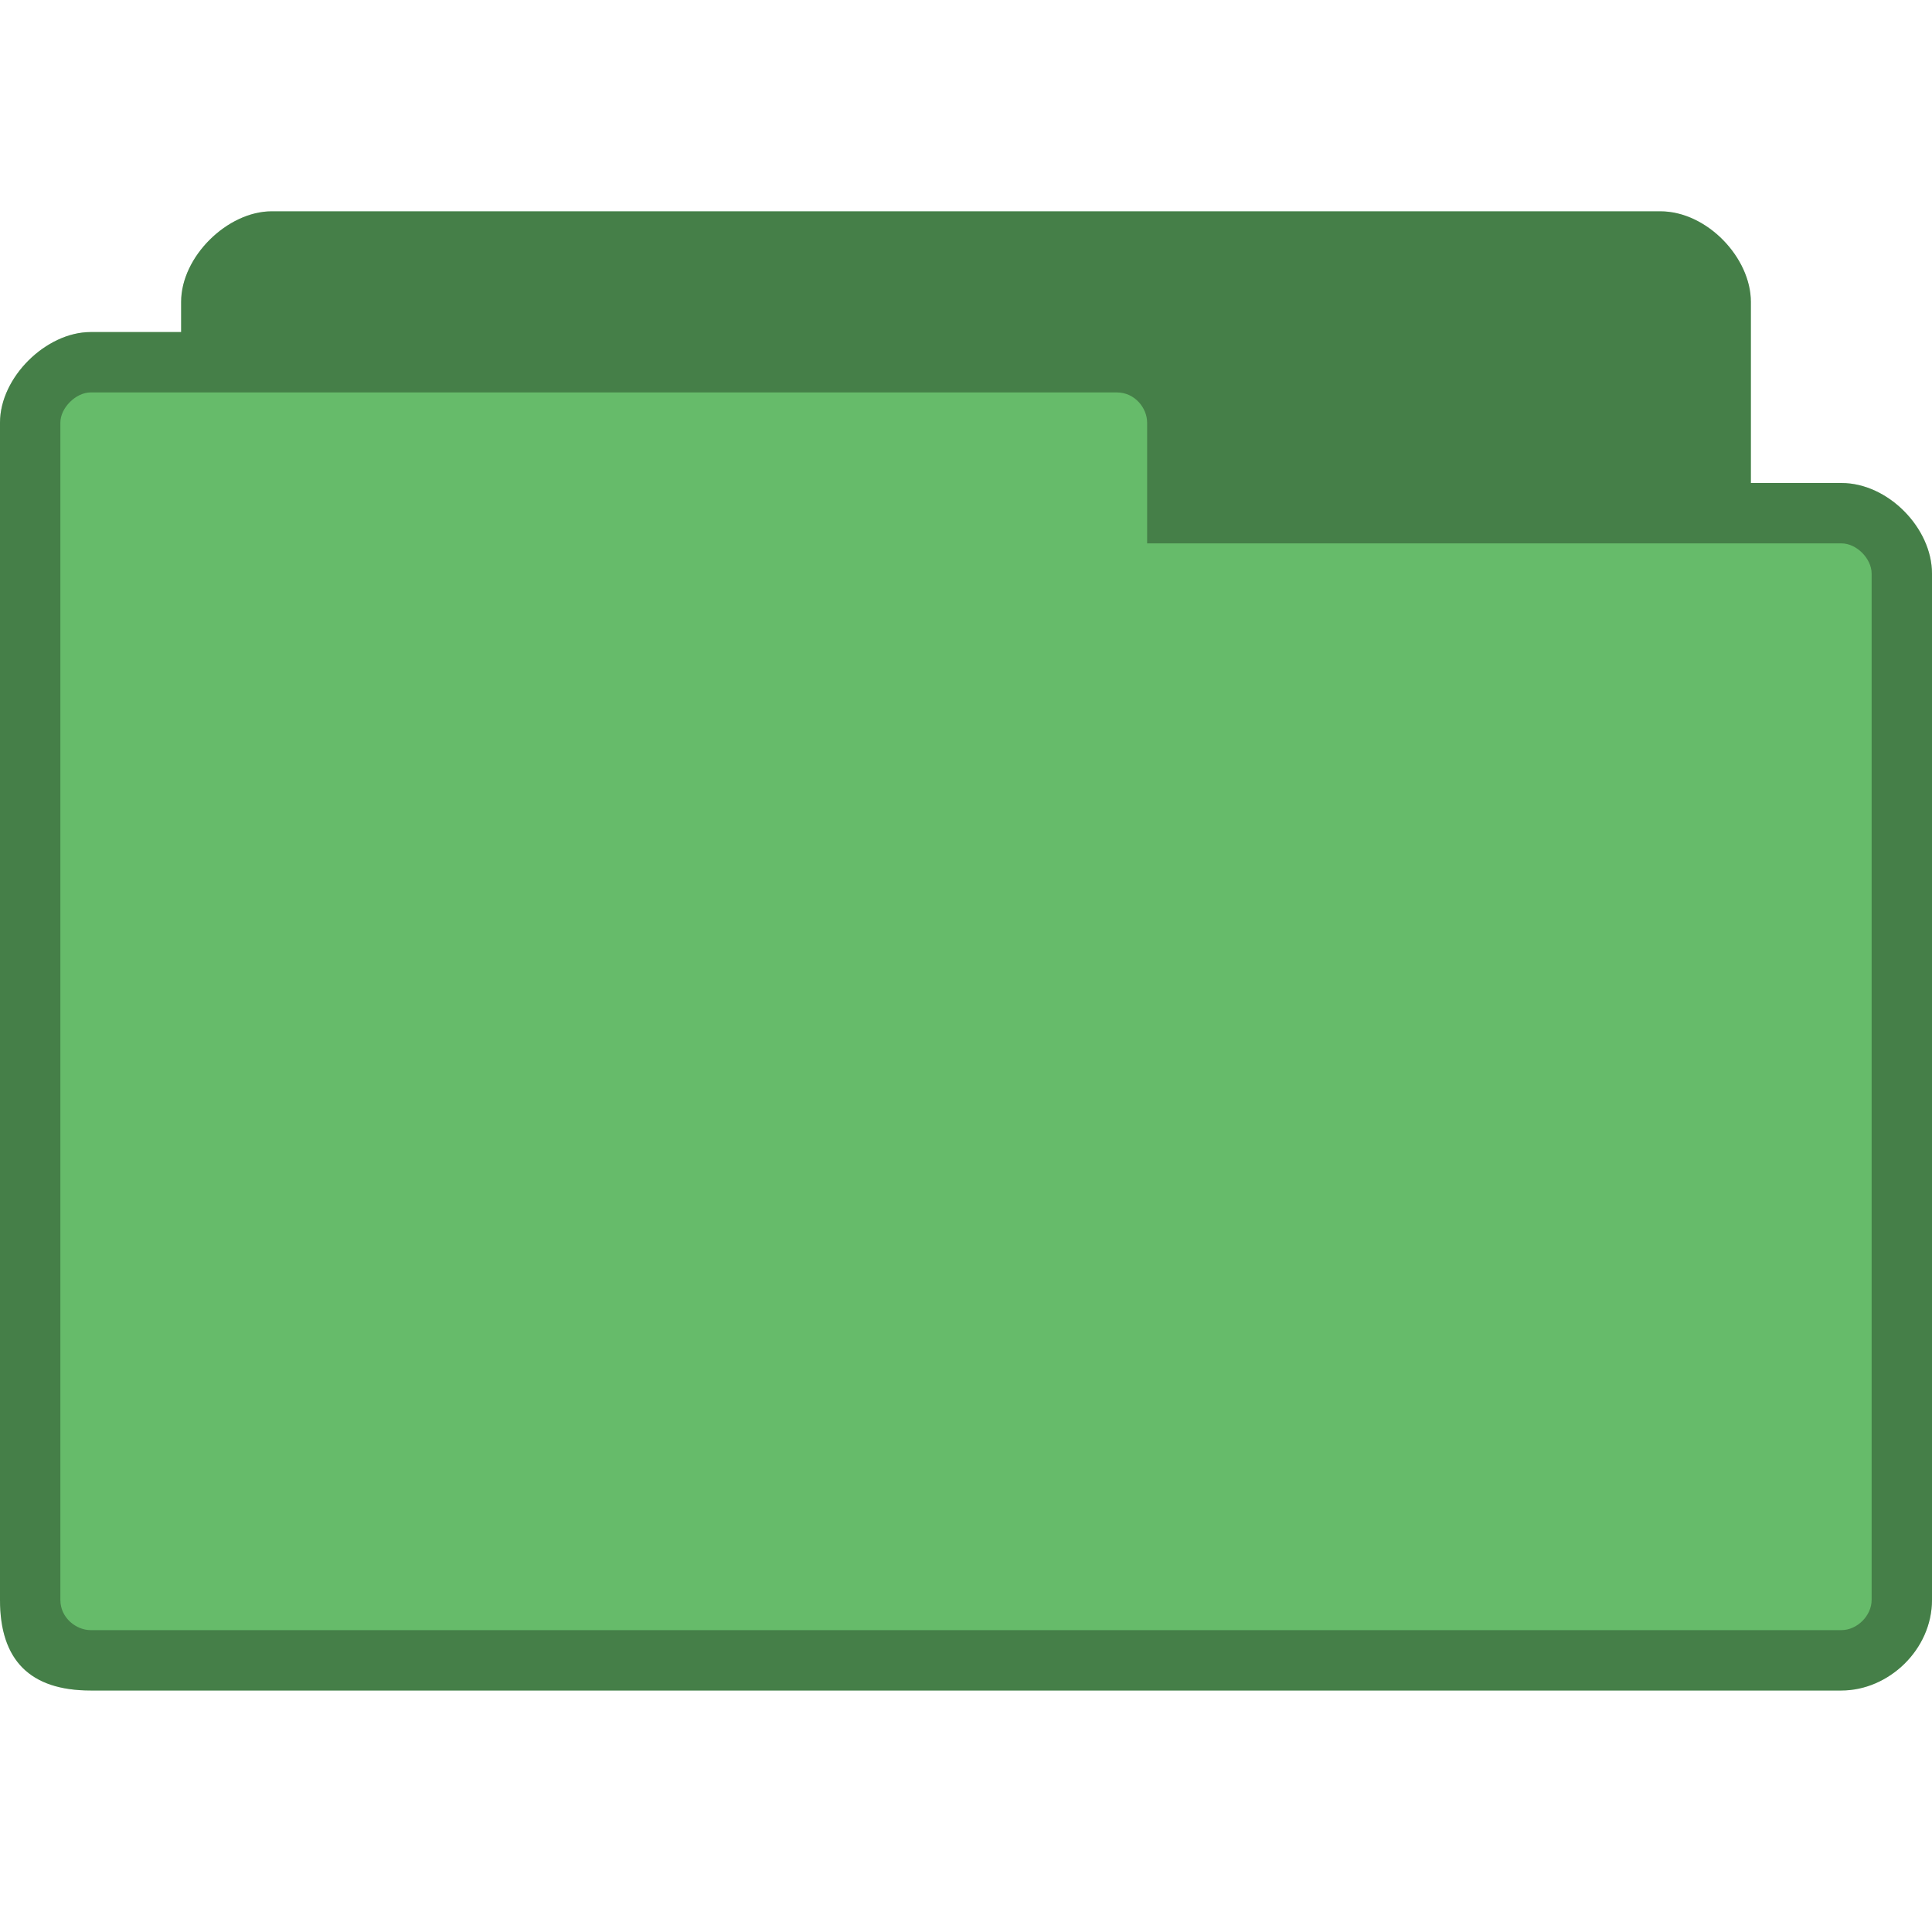
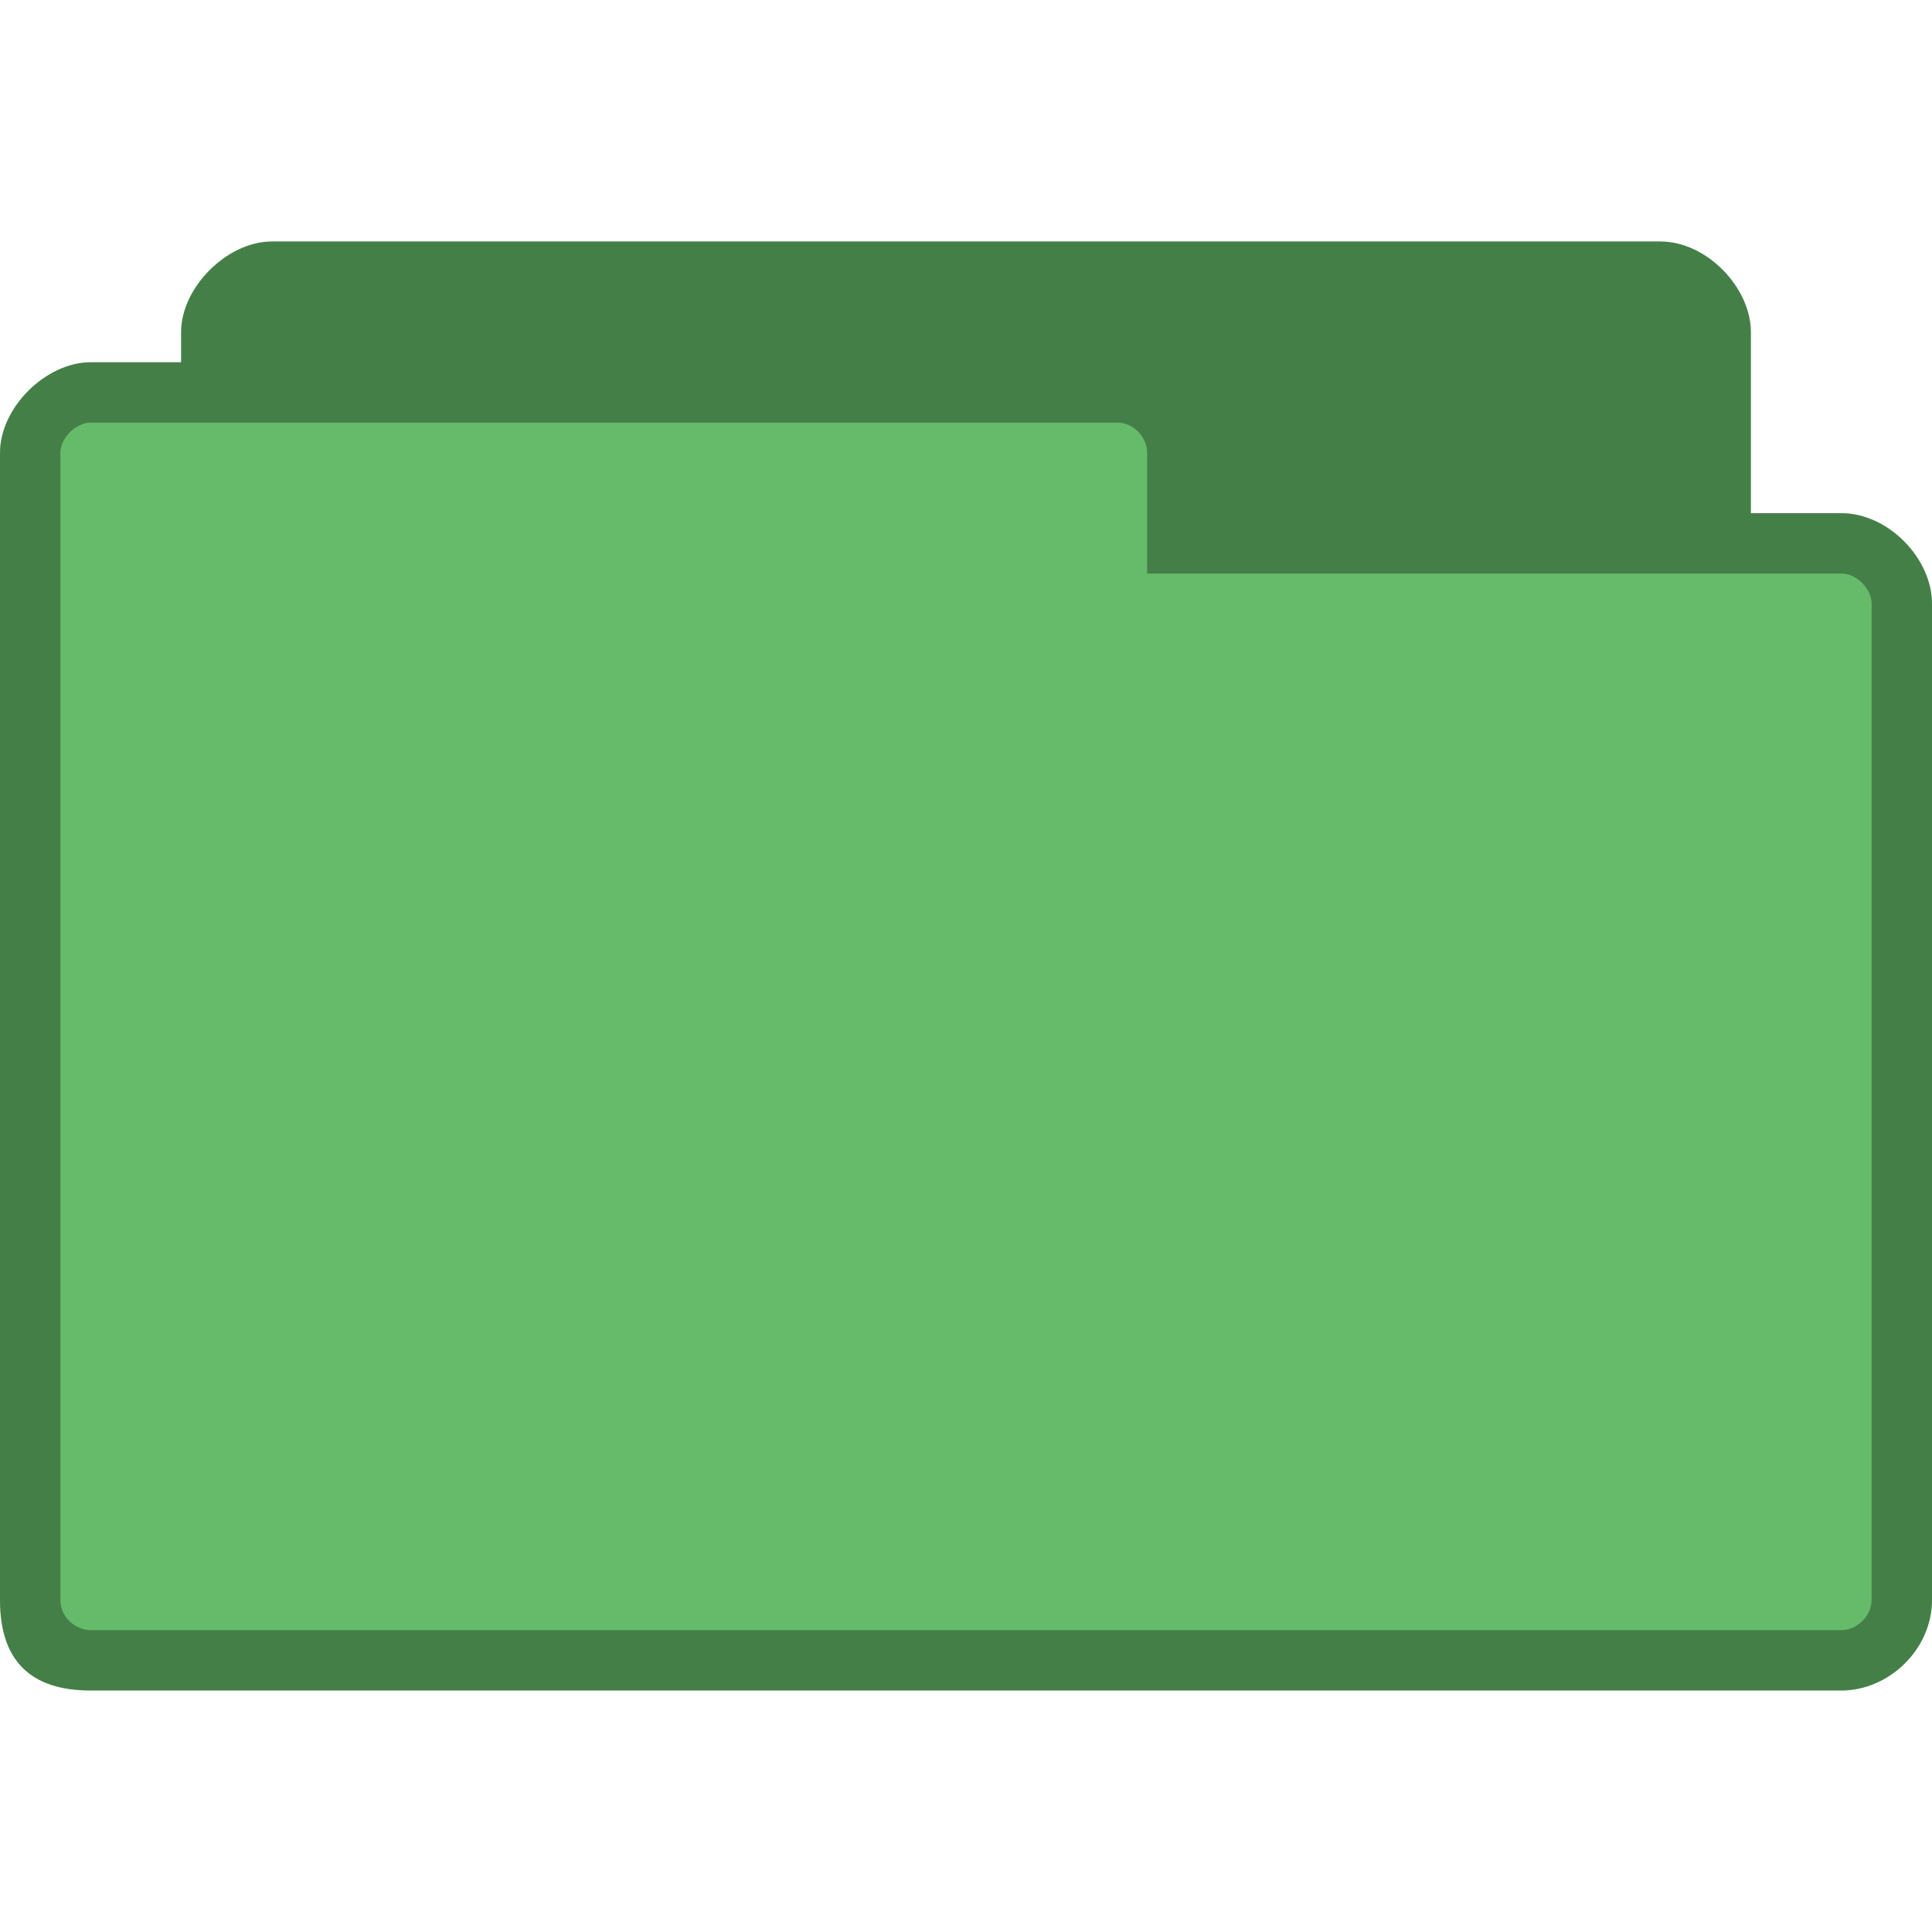
- <svg xmlns="http://www.w3.org/2000/svg" width="128" height="128" viewBox="0 0 128 128" id="svg2" version="1.1">
-   <defs id="defs12" />
-   <path style="fill:#66bb6a;fill-opacity:1;stroke:none" d="m 18,14 c -2.928,0 -6,3 -6,6 l 0,2 -6,0 c -2.94,0 -6,2.991 -6,6 L 0,106 c 0,4 2,6 6,6 l 116,0 c 3.135,0 6,-2.717 6,-6 l 0,-68 c 0,-3.01 -2.91,-6 -6,-6 l -6,0 0,-12 C 116,17.078 113.094,14 110,14 z" id="path6-6" />
-   <path style="fill:#000000;fill-opacity:0.322;stroke:none" d="m 18,14 c -2.928,0 -6,3 -6,6 l 0,2 -6,0 c -2.94,0 -6,2.991 -6,6 L 0,106 c 0,4 2,6 6,6 l 116,0 c 3.135,0 6,-2.717 6,-6 l 0,-68 c 0,-3.01 -2.91,-6 -6,-6 l -6,0 0,-12 C 116,17.078 113.094,14 110,14 z m -12,12 68,0 c 1.18,0 2,1.03 2,2 l 0,8 46,0 c 1.011,0 2,1.017 2,2 L 124,106 c 0,1.043 -0.958,2 -2,2 L 6,108 c -0.929,0 -2,-0.793 -2,-2 L 4,28 c 0,-0.985 1.033,-2 2,-2 z" id="path3778" />
+ <svg xmlns="http://www.w3.org/2000/svg" xmlns:xlink="http://www.w3.org/1999/xlink" width="128" height="128" id="svg2" version="1.1">
+   <defs id="defs4">
+     <linearGradient id="linearGradient3958">
+       <stop style="stop-color:#000000;stop-opacity:1;" offset="0" id="stop3960" />
+       <stop style="stop-color:#000000;stop-opacity:0;" offset="1" id="stop3962" />
+     </linearGradient>
+     <radialGradient xlink:href="#linearGradient3958" id="radialGradient3964" cx="32.5" cy="56.5" fx="32.5" fy="56.5" r="33.5" gradientTransform="matrix(1,0,0,0.1044776,0,50.59701)" gradientUnits="userSpaceOnUse" />
+   </defs>
+   <g id="layer1" transform="translate(0,-924.3622)">
+     <path style="fill:#66bb6a;fill-opacity:1;stroke:none" d="m 18,940.362 c -2.928,0 -6,3.022 -6,6 l 0,2 -6,0 c -2.94,0 -6,2.991 -6,6 l 0,76 c 0,4 2,6 6,6 l 116,0 c 3.135,0 6,-2.717 6,-6 l 0,-66 c 0,-3.01 -2.91,-6 -6,-6 l -6,0 0,-12 c 0,-2.922 -2.906,-6 -6,-6 z" id="path6" />
+     <path style="fill:#000000;fill-opacity:0.322;stroke:none" d="m 18,940.362 c -2.928,0 -6,3.022 -6,6 l 0,2 -6,0 c -2.94,0 -6,2.991 -6,6 l 0,76 c 0,4 2,6 6,6 l 116,0 c 3.135,0 6,-2.717 6,-6 l 0,-66 c 0,-3.01 -2.91,-6 -6,-6 l -6,0 0,-12 c 0,-2.922 -2.906,-6 -6,-6 l -92,0 z m -12,12 68,0 c 1.18,0 2,1.03 2,2 l 0,8 46,0 c 1.011,0 2,1.017 2,2 l 0,66 c 0,1.043 -0.958,2 -2,2 l -116,0 c -0.929,0 -2,-0.793 -2,-2 l 0,-76 c 0,-0.985 1.033,-2 2,-2 z" id="path3778" />
+   </g>
</svg>
